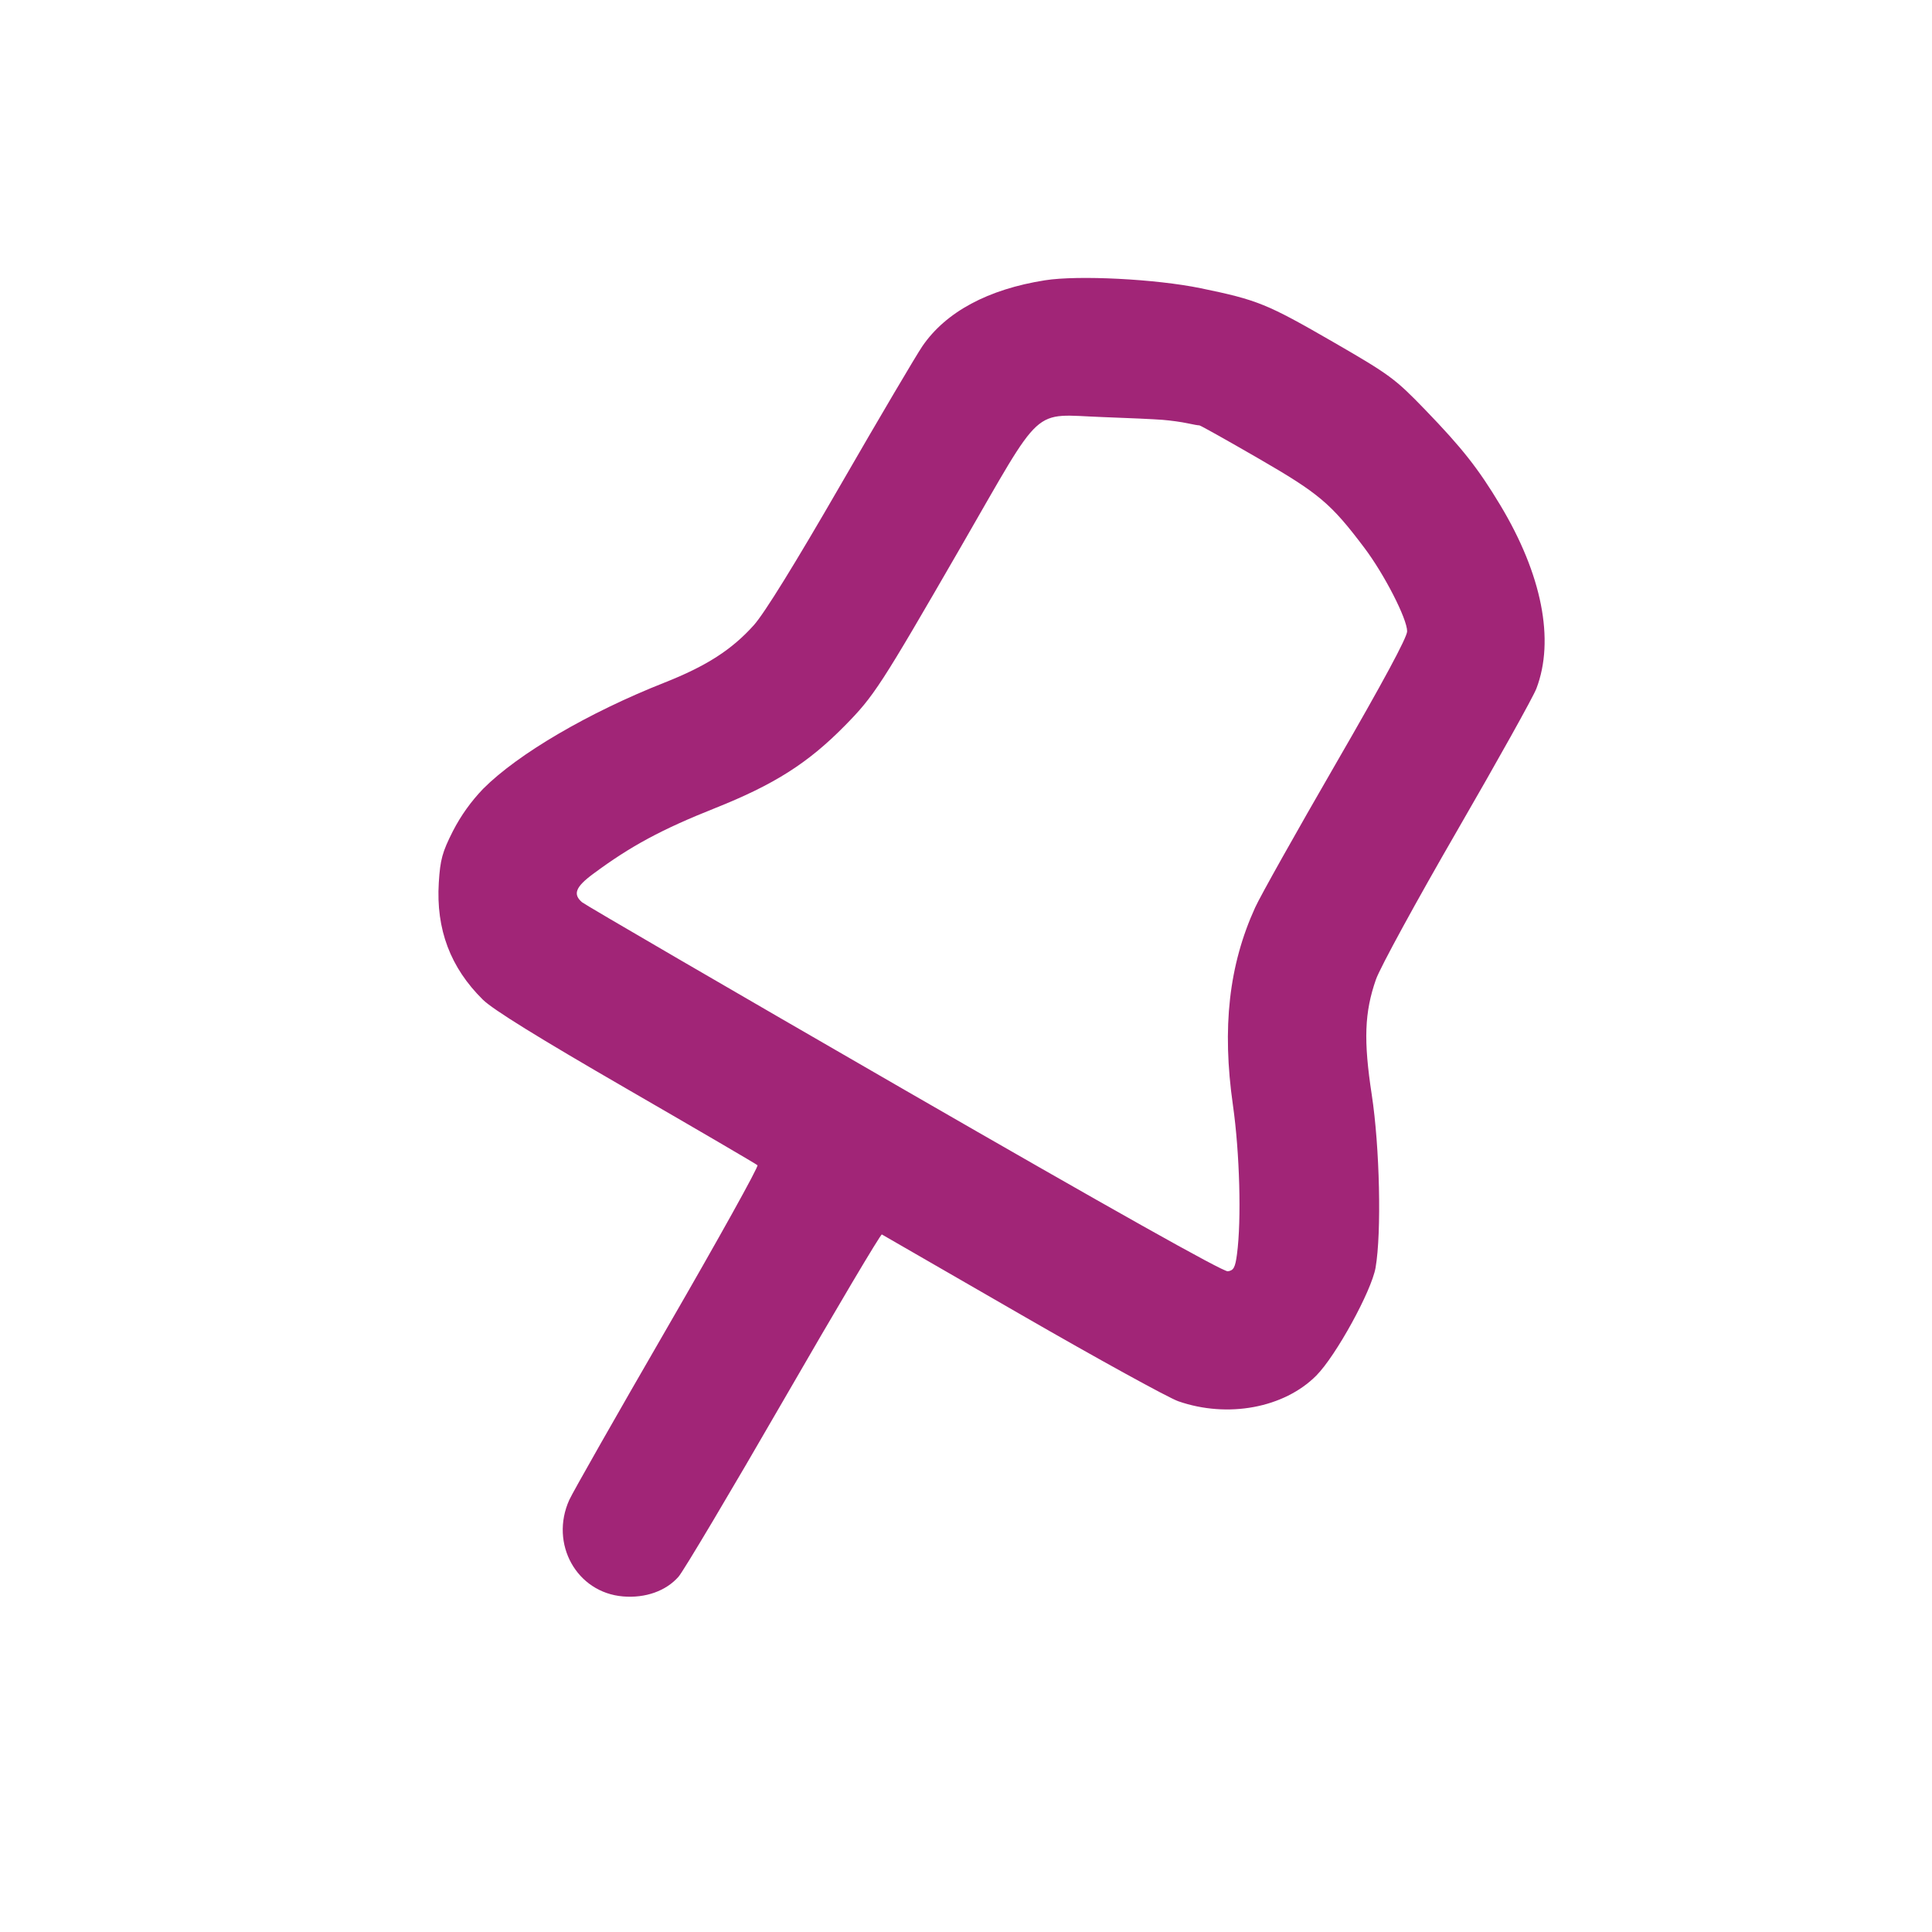
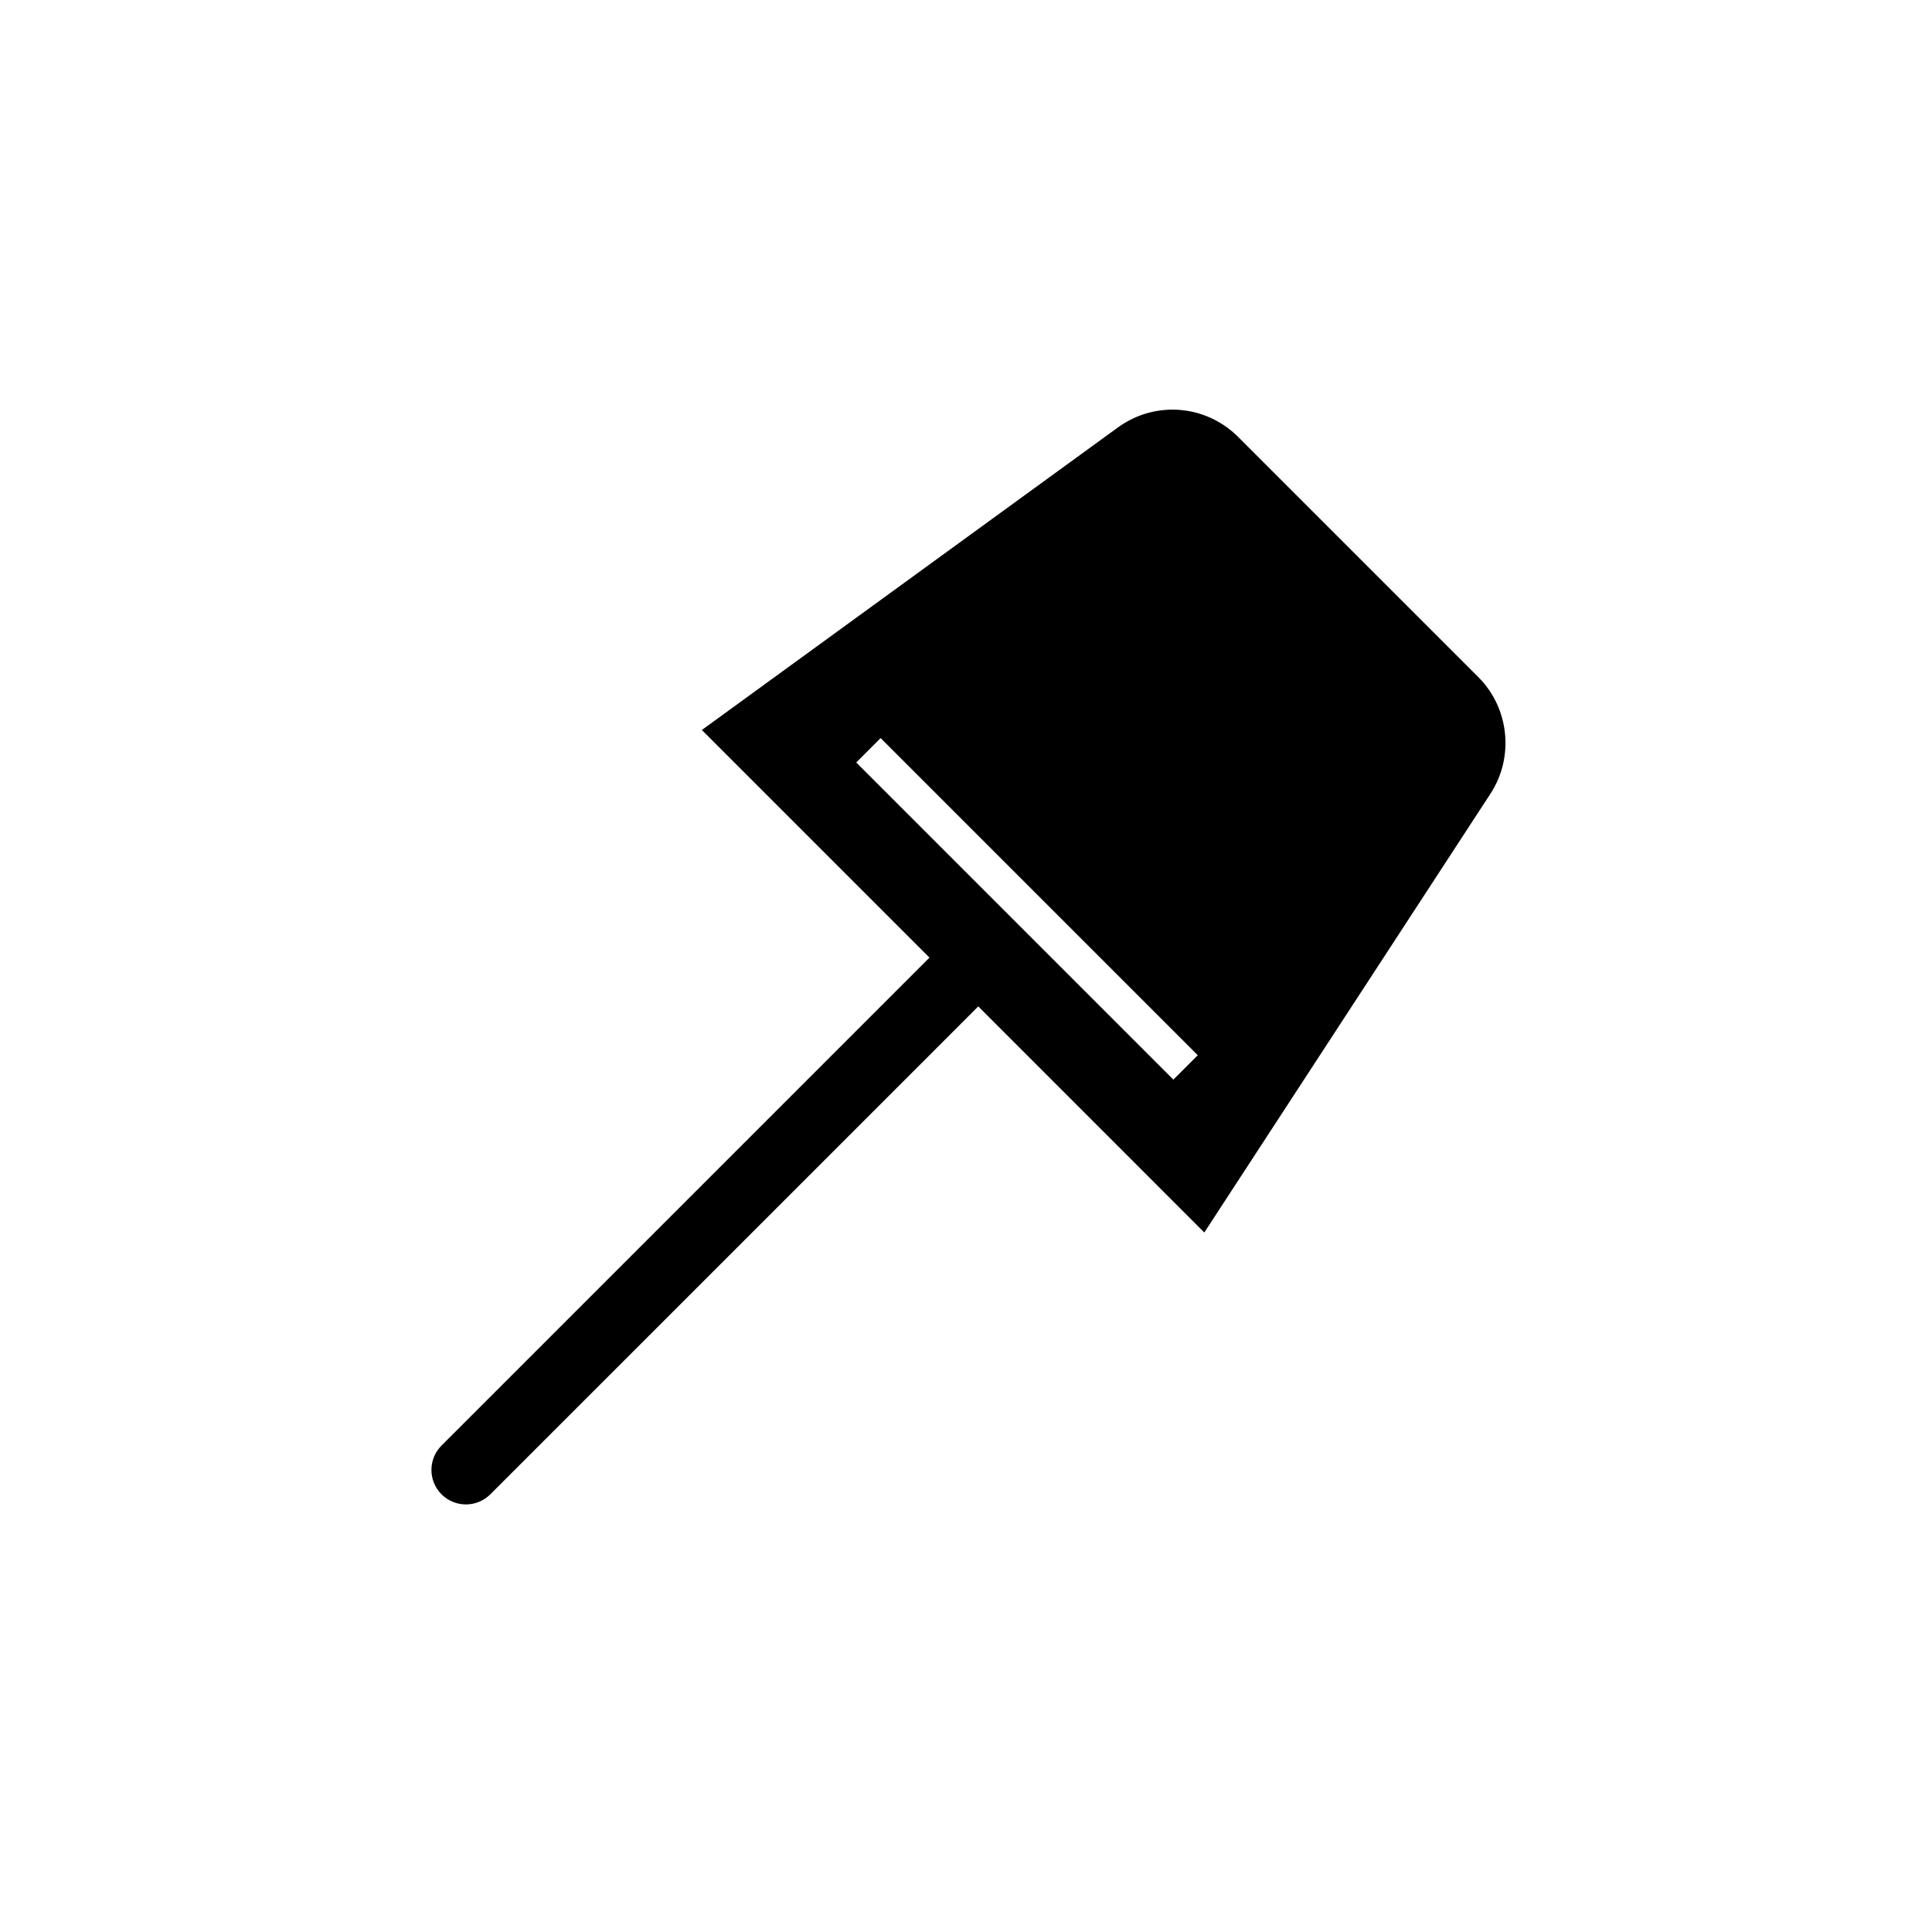
- <svg xmlns="http://www.w3.org/2000/svg" viewBox="0 0 42 42">
-   <path fill="#A12577" fill-rule="evenodd" d="M22.718 6.093c-1.239.195-2.154.687-2.665 1.431-.132.193-.932 1.548-1.776 3.011-.994 1.722-1.66 2.8-1.89 3.056-.478.533-1.03.888-1.941 1.248-1.654.653-3.186 1.55-3.942 2.308a3.892 3.892 0 0 0-.659.922c-.23.455-.275.618-.306 1.119-.063 1.013.252 1.848.958 2.544.217.214 1.205.826 3.118 1.932 1.54.89 2.823 1.64 2.852 1.667.029.028-.85 1.608-1.951 3.512-1.102 1.904-2.065 3.598-2.14 3.763-.431.954.16 2.016 1.168 2.099.487.041.934-.118 1.207-.429.108-.123 1.137-1.853 2.286-3.844 1.149-1.991 2.109-3.609 2.134-3.596l3.049 1.758c1.653.953 3.181 1.793 3.395 1.868 1.074.374 2.299.146 3-.558.427-.429 1.201-1.839 1.289-2.347.132-.761.09-2.625-.083-3.757-.181-1.181-.159-1.792.091-2.508.09-.257.884-1.711 1.764-3.232.88-1.521 1.656-2.912 1.724-3.092.402-1.053.121-2.48-.786-3.988-.478-.795-.83-1.242-1.633-2.073-.654-.677-.77-.762-1.995-1.47-1.447-.835-1.644-.915-2.883-1.171-.974-.201-2.664-.287-3.385-.173m2.556 3.034c.175.014.419.048.541.075.123.027.238.047.258.045.019-.002.596.321 1.281.717 1.322.764 1.577.979 2.302 1.94.437.578.934 1.548.934 1.82 0 .131-.528 1.111-1.551 2.879-.853 1.475-1.642 2.88-1.752 3.123-.572 1.252-.725 2.615-.484 4.301.147 1.034.187 2.492.088 3.238-.038.289-.073.354-.199.372-.1.014-2.528-1.349-7.035-3.948-3.785-2.184-6.937-4.018-7.004-4.075-.204-.175-.141-.334.245-.619.809-.6 1.481-.963 2.645-1.426 1.289-.514 2.019-.977 2.82-1.79.638-.648.772-.854 2.532-3.902 1.812-3.139 1.512-2.866 3.08-2.81.539.019 1.123.046 1.299.06" />
+ <svg xmlns="http://www.w3.org/2000/svg" viewBox="0 0 32 32">
+   <path fill-rule="evenodd" clip-rule="evenodd" d="M19.435 17.882L14.182 12.629L14.586 12.225L19.839 17.478L19.435 17.882ZM24.486 11.215L20.509 7.238C19.969 6.699 19.13 6.633 18.513 7.082L11.625 12.091L15.395 15.861L14.587 16.669L7.313 23.943C7.09 24.166 7.09 24.527 7.313 24.751C7.425 24.862 7.571 24.918 7.717 24.918C7.863 24.918 8.009 24.862 8.121 24.751L15.395 17.478L16.203 16.669L19.947 20.414L24.687 13.146C25.083 12.539 24.998 11.727 24.486 11.215Z" />
</svg>
